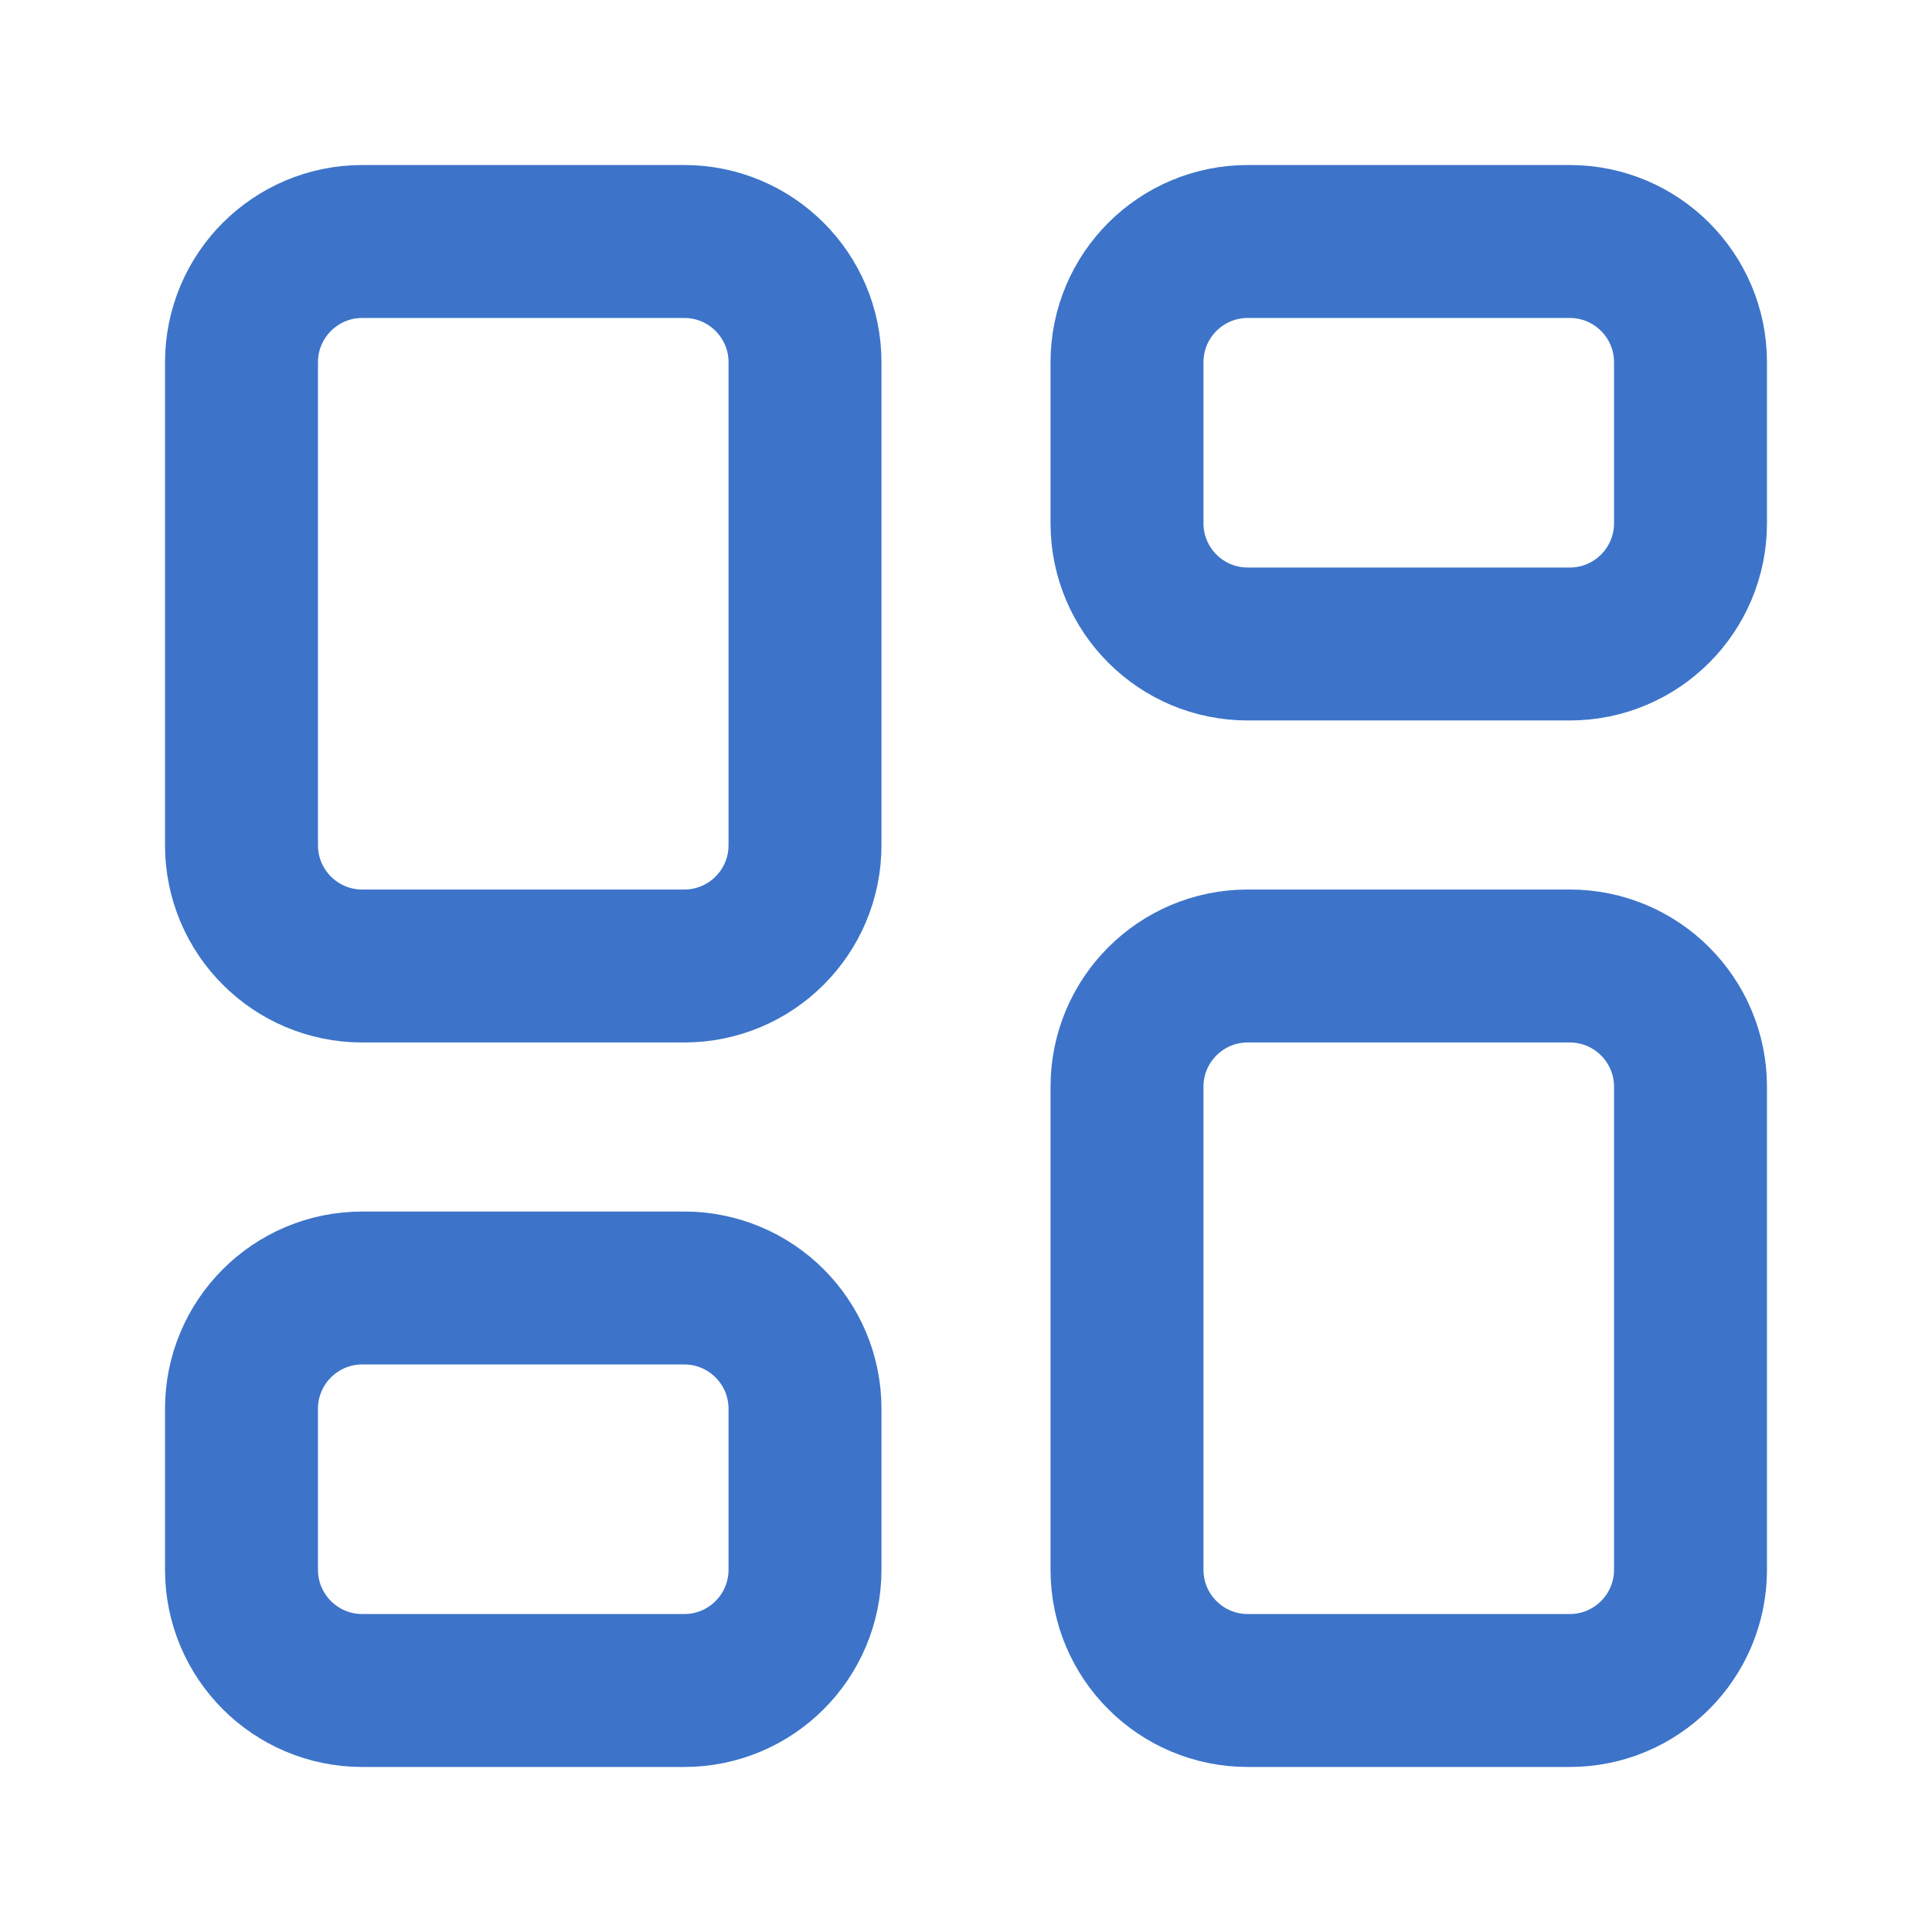
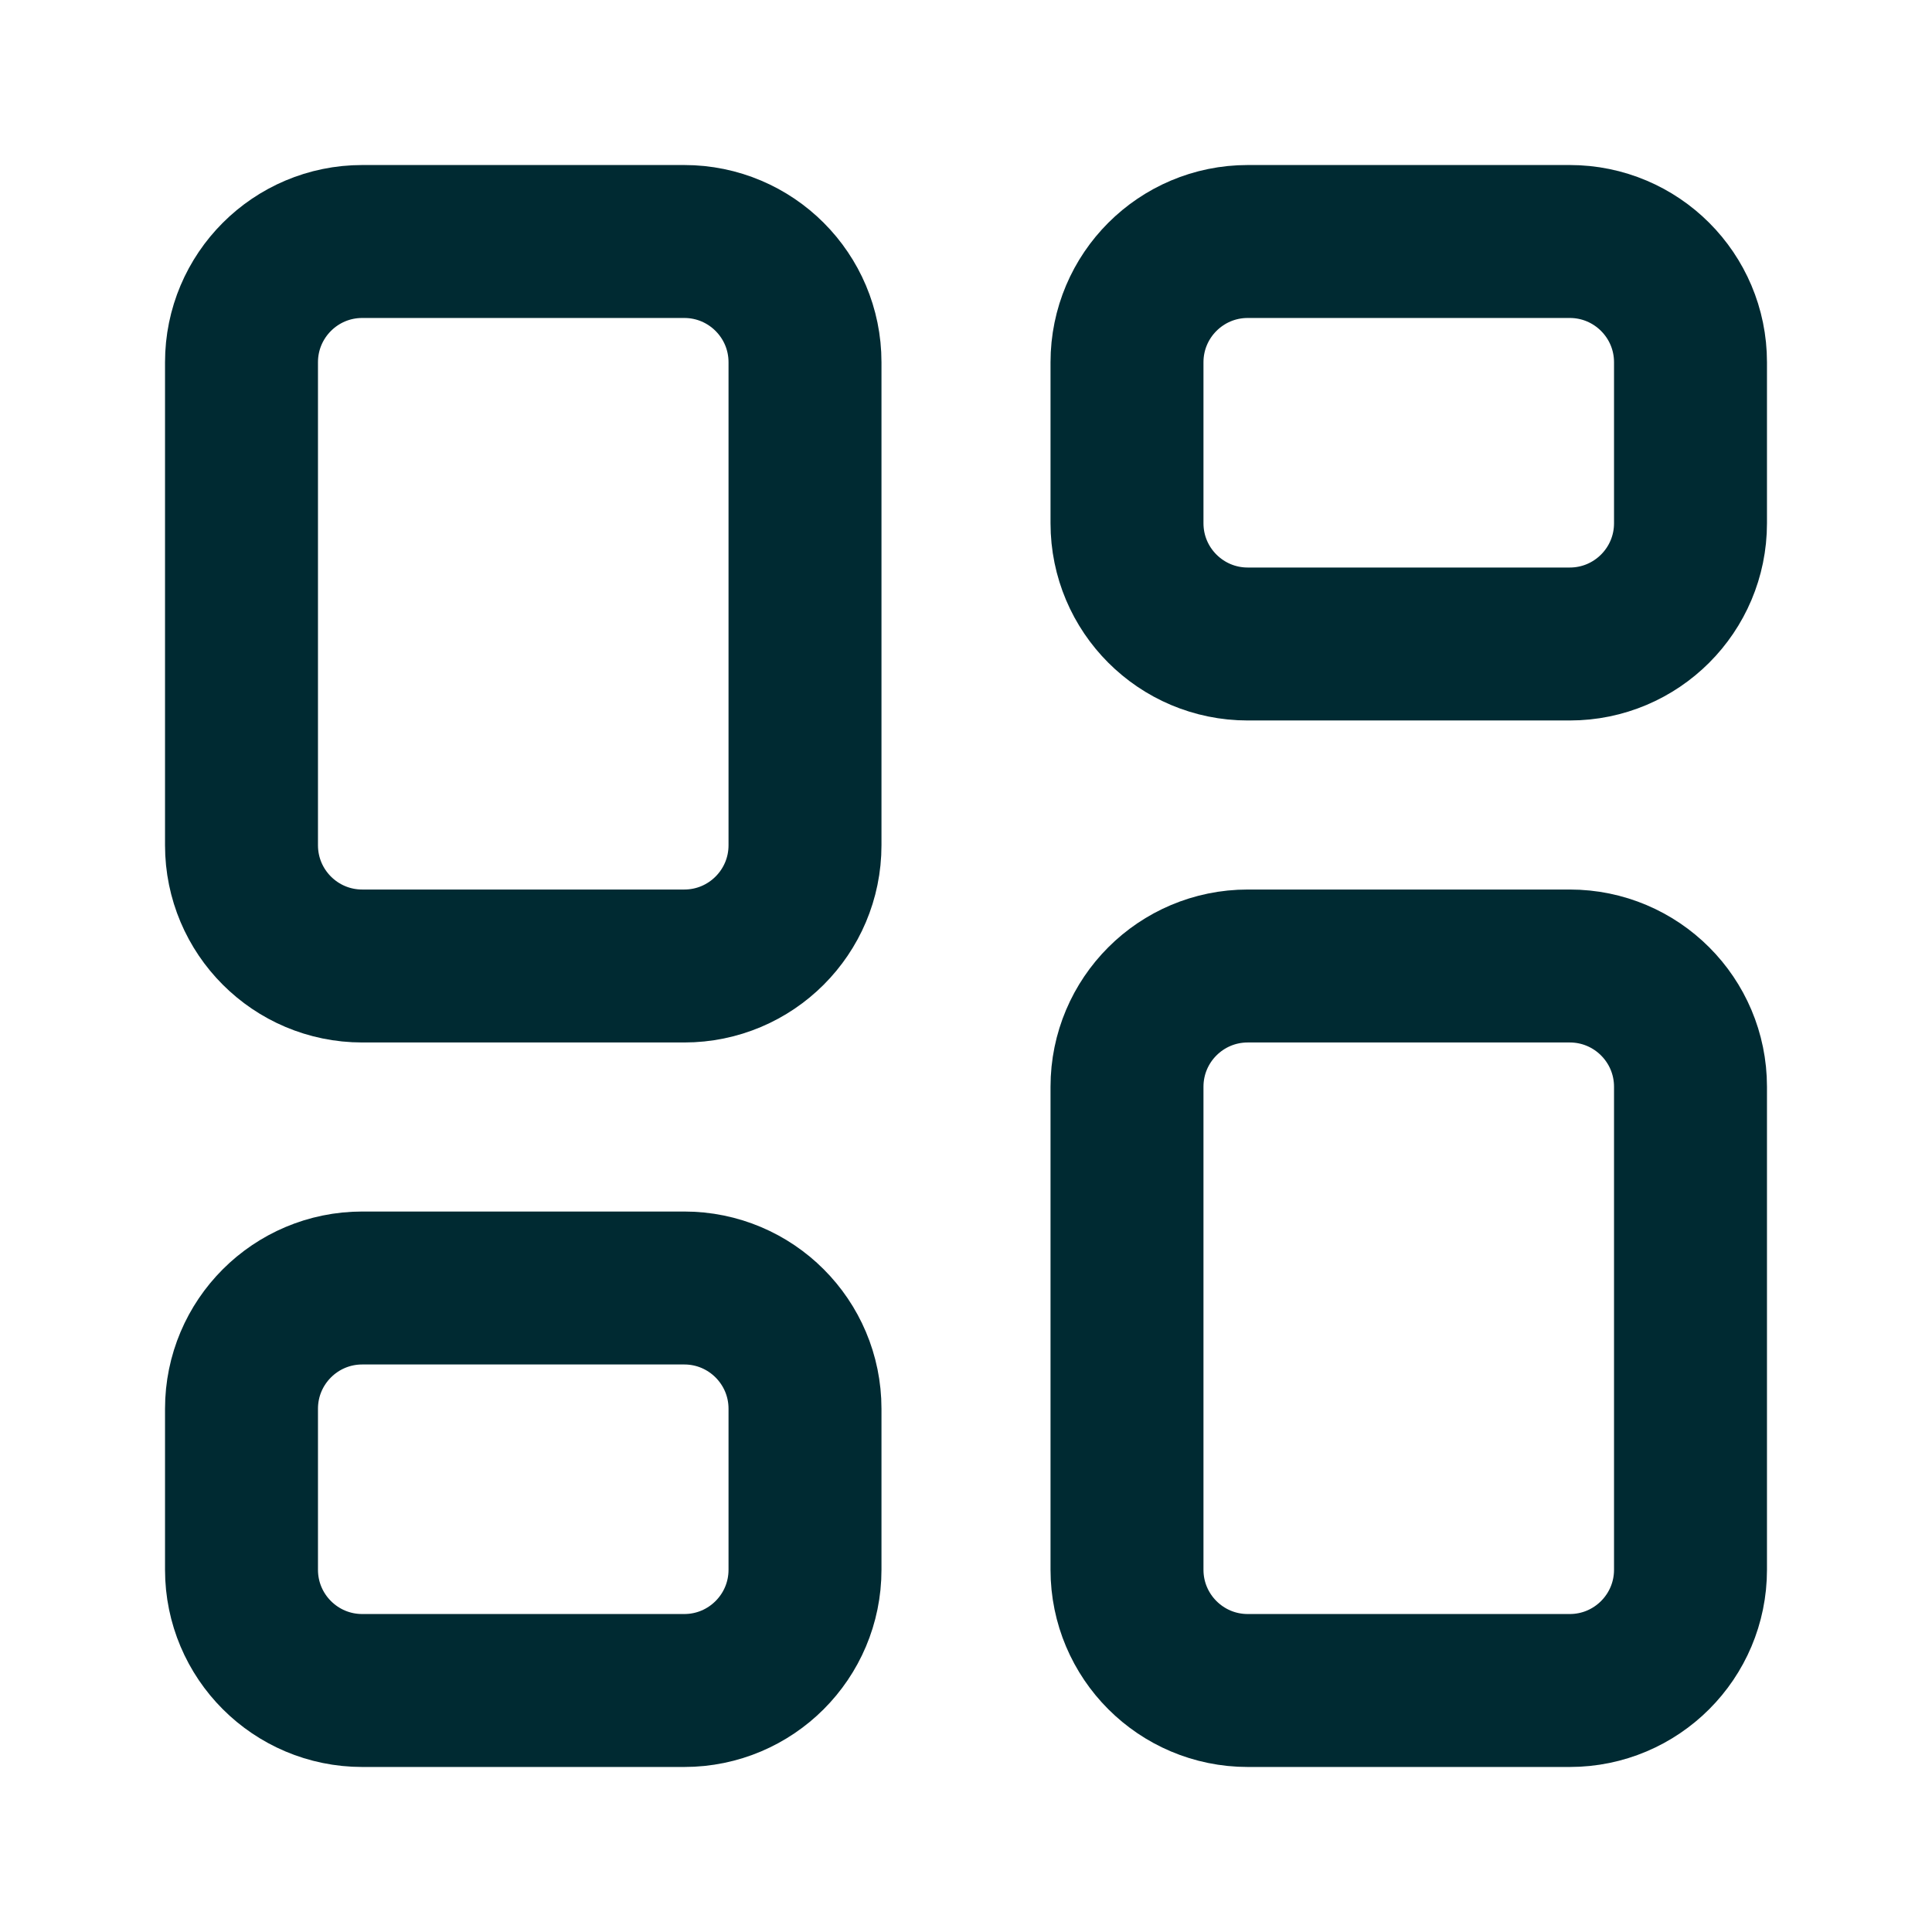
- <svg xmlns="http://www.w3.org/2000/svg" width="24" height="24" viewBox="0 0 24 24" fill="none" stroke="#3d74c9" stroke-width="1.9" stroke-linecap="round" stroke-linejoin="round">
+ <svg xmlns="http://www.w3.org/2000/svg" width="24" height="24" viewBox="0 0 24 24" fill="none" stroke="#002a32" stroke-width="1.9" stroke-linecap="round" stroke-linejoin="round">
  <rect x="3" y="3" width="7" height="9" rx="1.5" />
  <rect x="14" y="3" width="7" height="5" rx="1.5" />
  <rect x="14" y="12" width="7" height="9" rx="1.5" />
  <rect x="3" y="16" width="7" height="5" rx="1.5" />
</svg>
